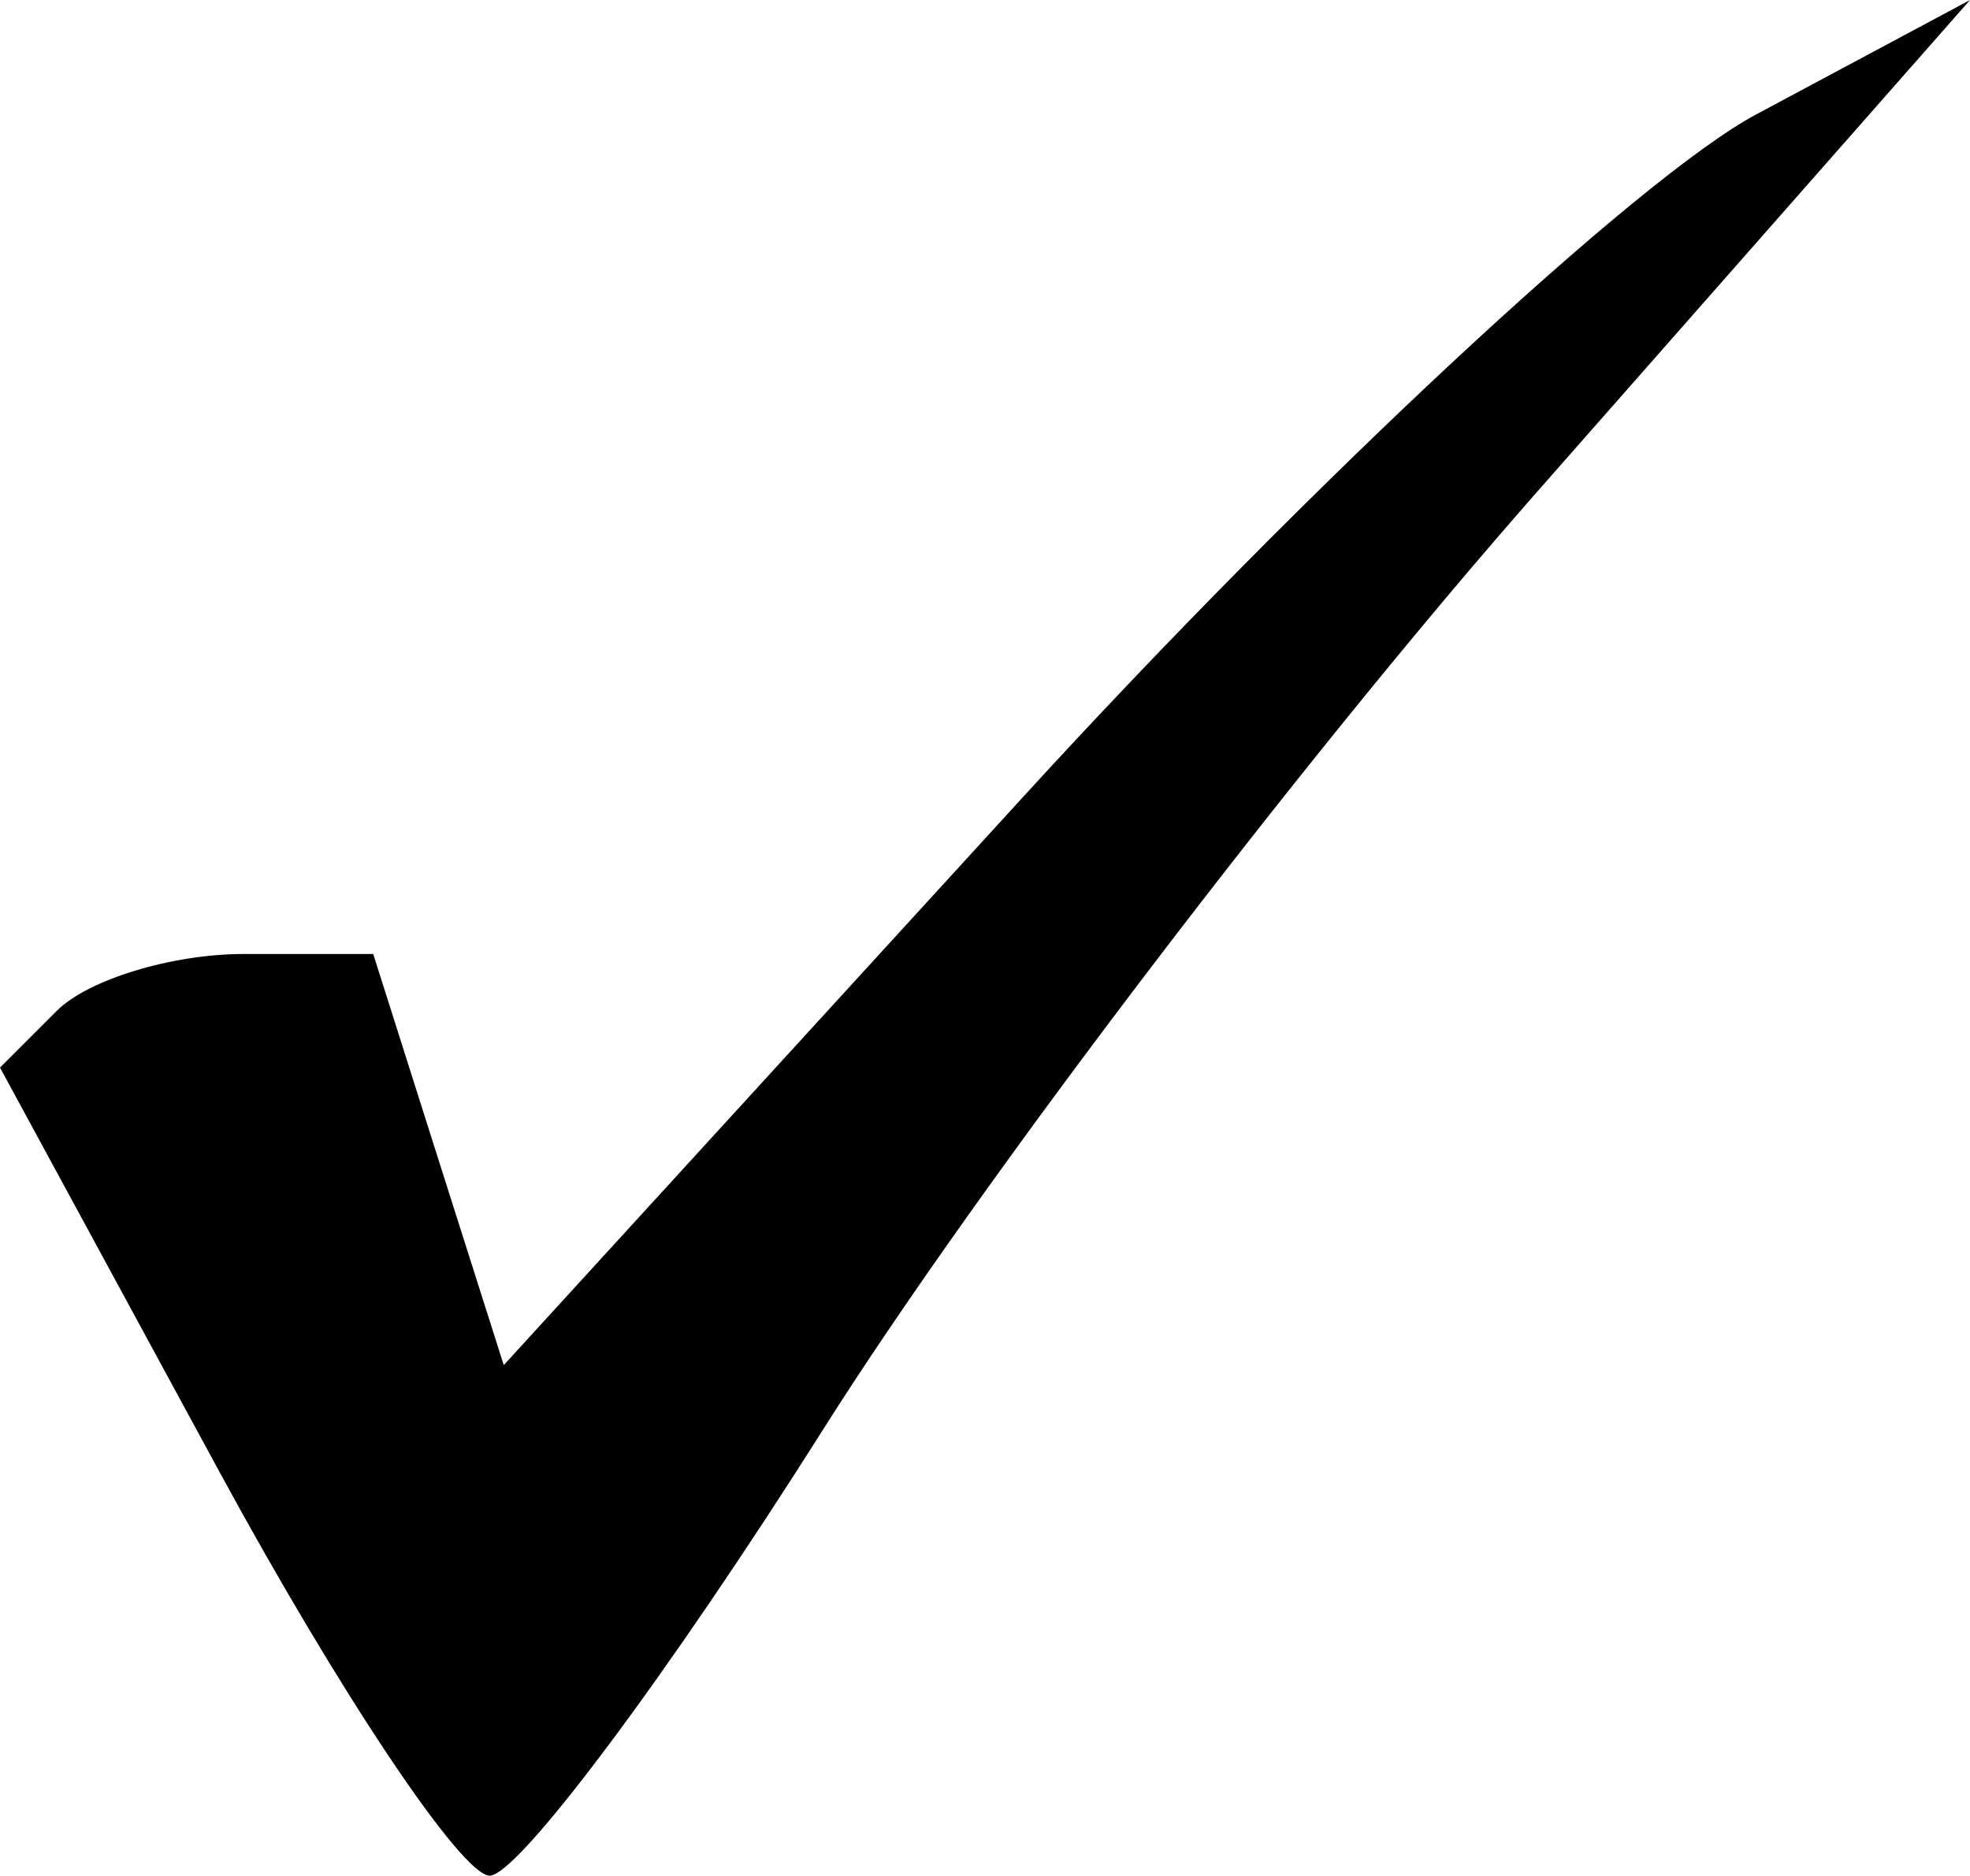
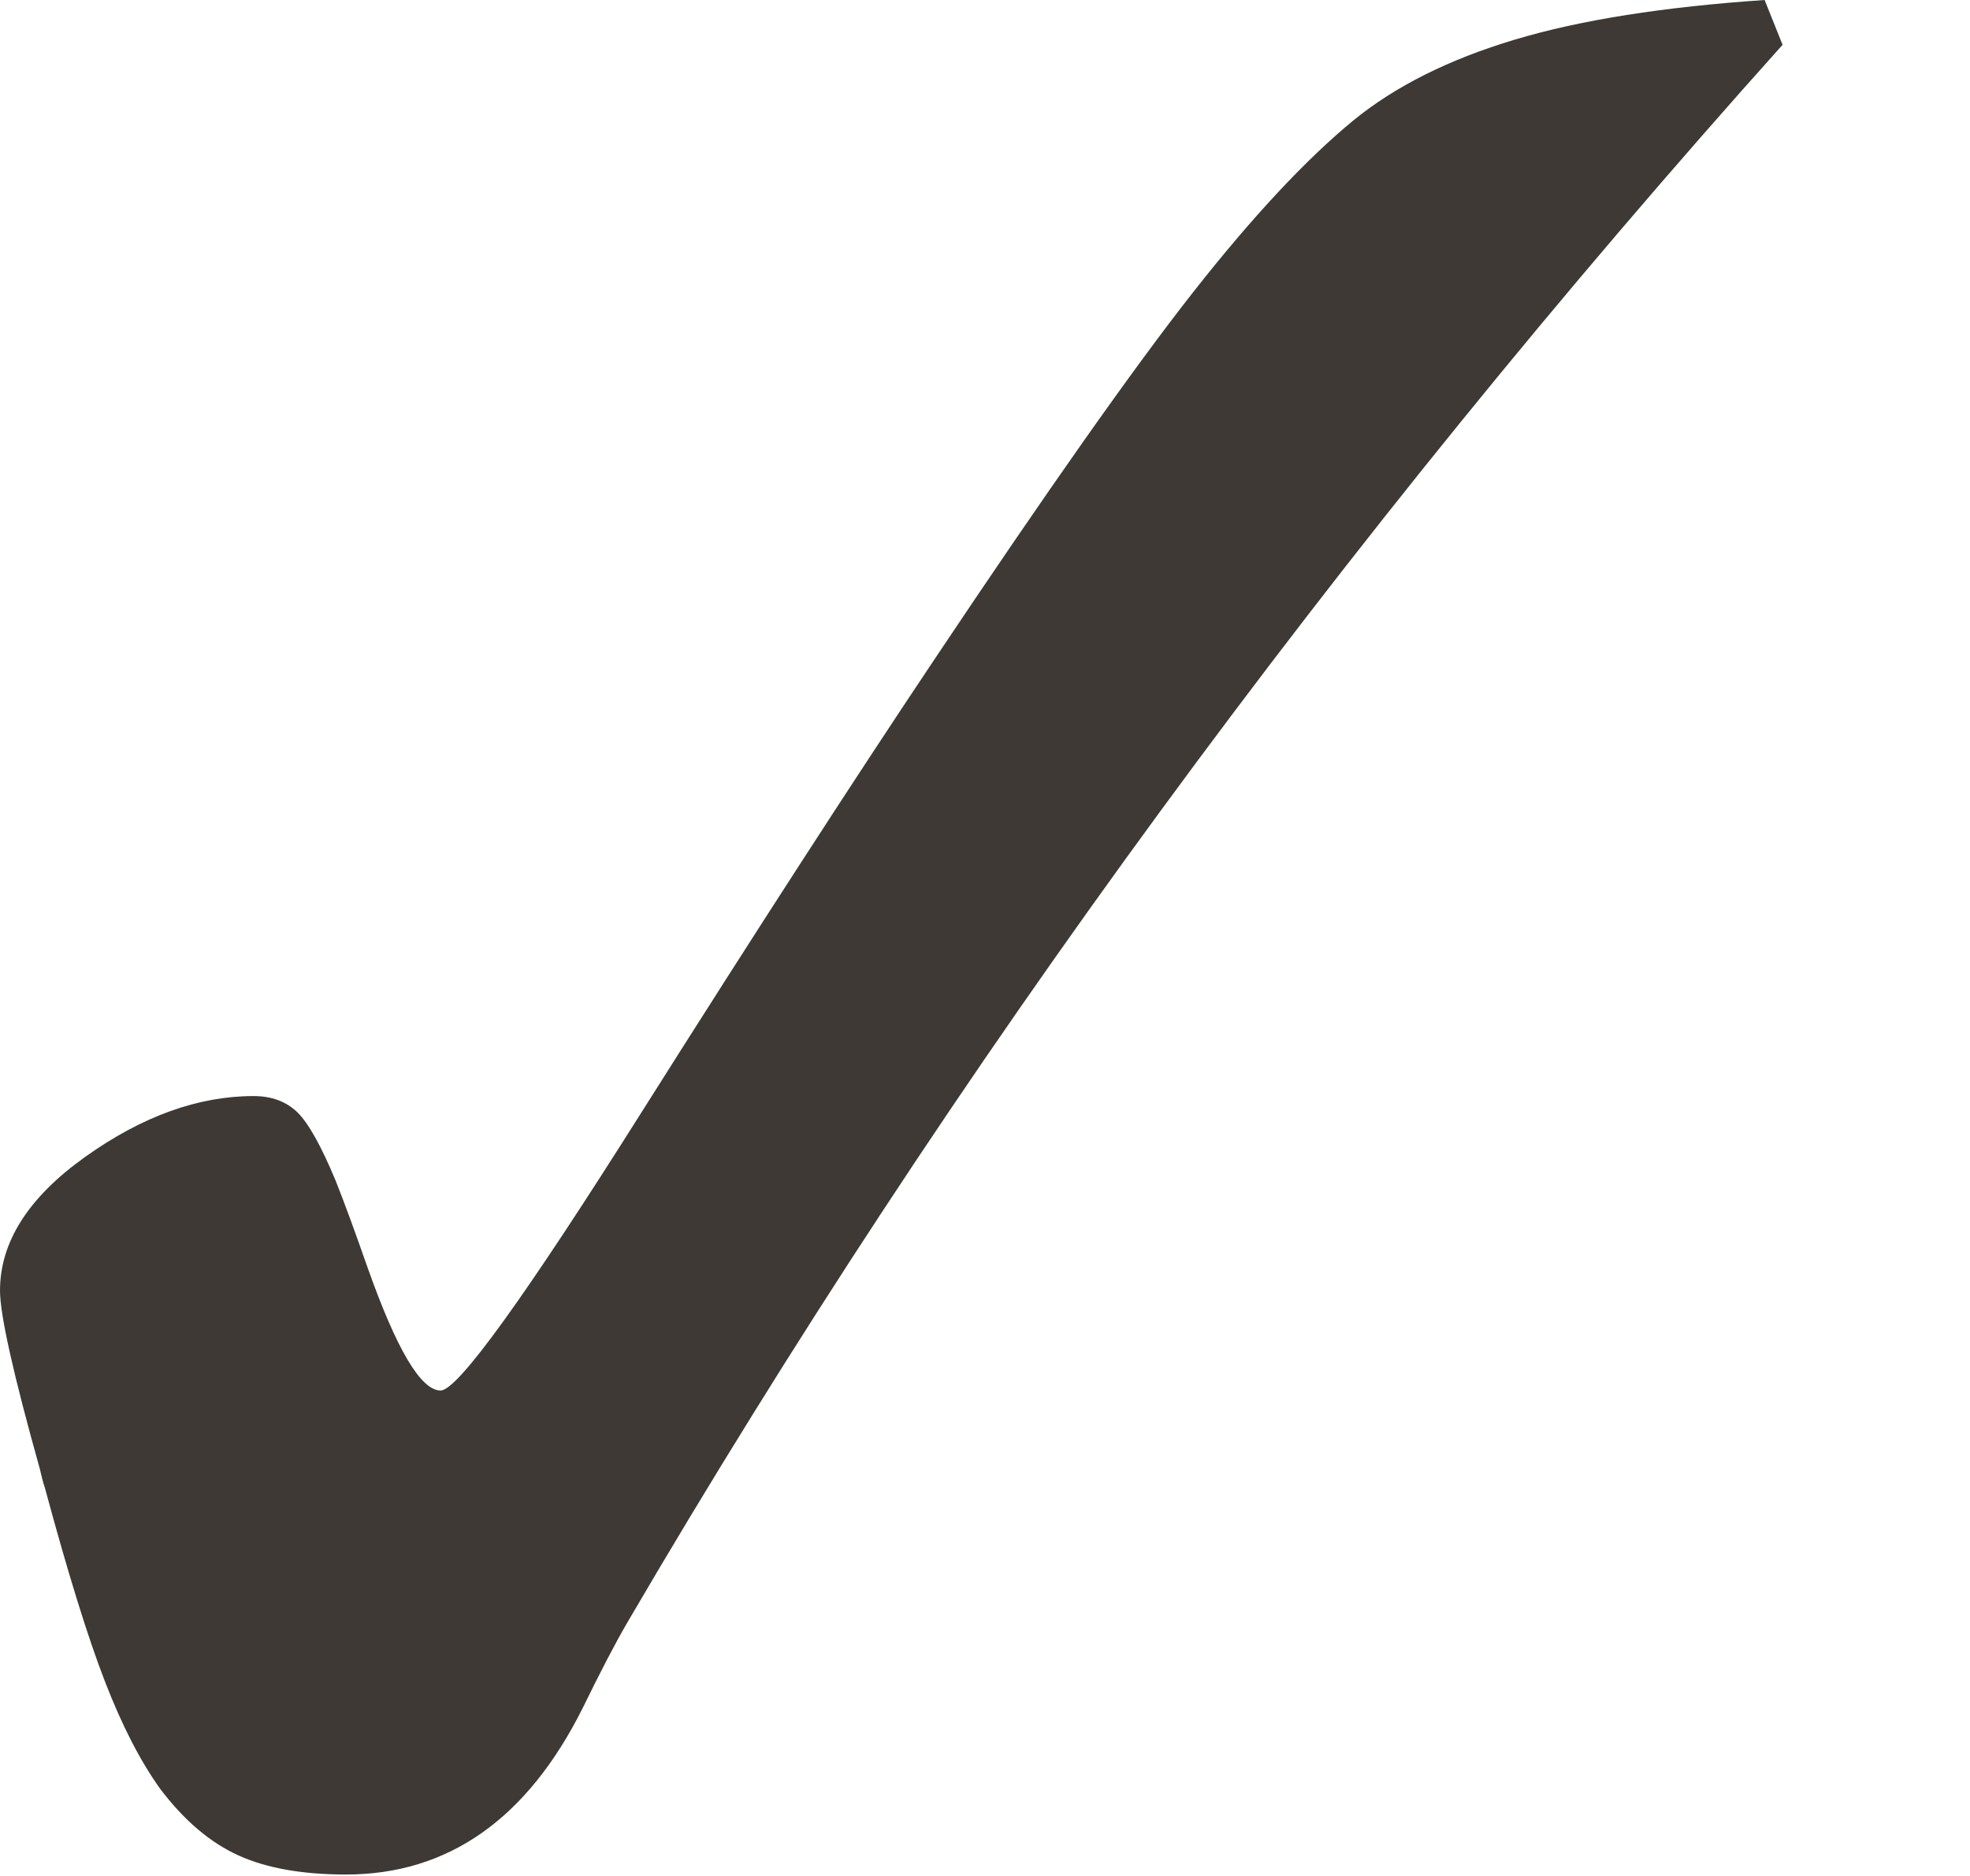
- <svg xmlns="http://www.w3.org/2000/svg" width="19.213" height="18.295" id="svg2" version="1.0">
-   <defs id="defs4" />
-   <g id="layer1" transform="translate(-192.905,-516.0206)">
-     <path style="fill:#000000" d="M 197.68,534.316 C 197.405,534.312 196.218,532.537 195.042,530.371 L 192.905,526.434 L 193.459,525.88 C 193.764,525.575 194.583,525.326 195.279,525.326 L 196.545,525.326 L 197.181,527.331 L 197.818,529.336 L 202.882,523.795 C 205.668,520.747 208.885,517.751 210.032,517.137 L 212.118,516.021 L 207.909,520.803 C 205.594,523.433 202.457,527.551 200.939,529.954 C 199.422,532.356 197.955,534.319 197.68,534.316 z " id="path2223" />
+ <svg xmlns="http://www.w3.org/2000/svg" version="1.1" id="svg2" x="0px" y="0px" width="19.213px" height="18.295px" viewBox="0 0 19.213 18.295" enable-background="new 0 0 19.213 18.295" xml:space="preserve">
+   <g>
+     <path fill="#3E3935" d="M17.385,0.437c-2.156,2.406-4.178,4.896-6.063,7.468s-3.62,5.212-5.202,7.918   c-0.117,0.2-0.262,0.479-0.437,0.837c-0.541,1.082-1.311,1.624-2.31,1.624c-0.425,0-0.774-0.062-1.049-0.187   s-0.529-0.341-0.762-0.649c-0.191-0.266-0.371-0.614-0.537-1.043c-0.167-0.429-0.362-1.059-0.587-1.892   c-0.017-0.05-0.033-0.112-0.05-0.187C0.129,13.401,0,12.822,0,12.589c0-0.475,0.277-0.91,0.831-1.305   c0.554-0.395,1.101-0.593,1.642-0.593c0.175,0,0.316,0.052,0.425,0.156c0.108,0.104,0.233,0.327,0.375,0.668   c0.083,0.208,0.187,0.491,0.312,0.849c0.283,0.799,0.52,1.199,0.712,1.199c0.167,0,0.824-0.912,1.973-2.735   c1.099-1.74,2.044-3.201,2.835-4.384c1.107-1.657,1.95-2.854,2.529-3.591c0.579-0.737,1.101-1.297,1.567-1.68   c0.408-0.333,0.933-0.595,1.574-0.787S16.227,0.067,17.21,0L17.385,0.437z" />
  </g>
</svg>
